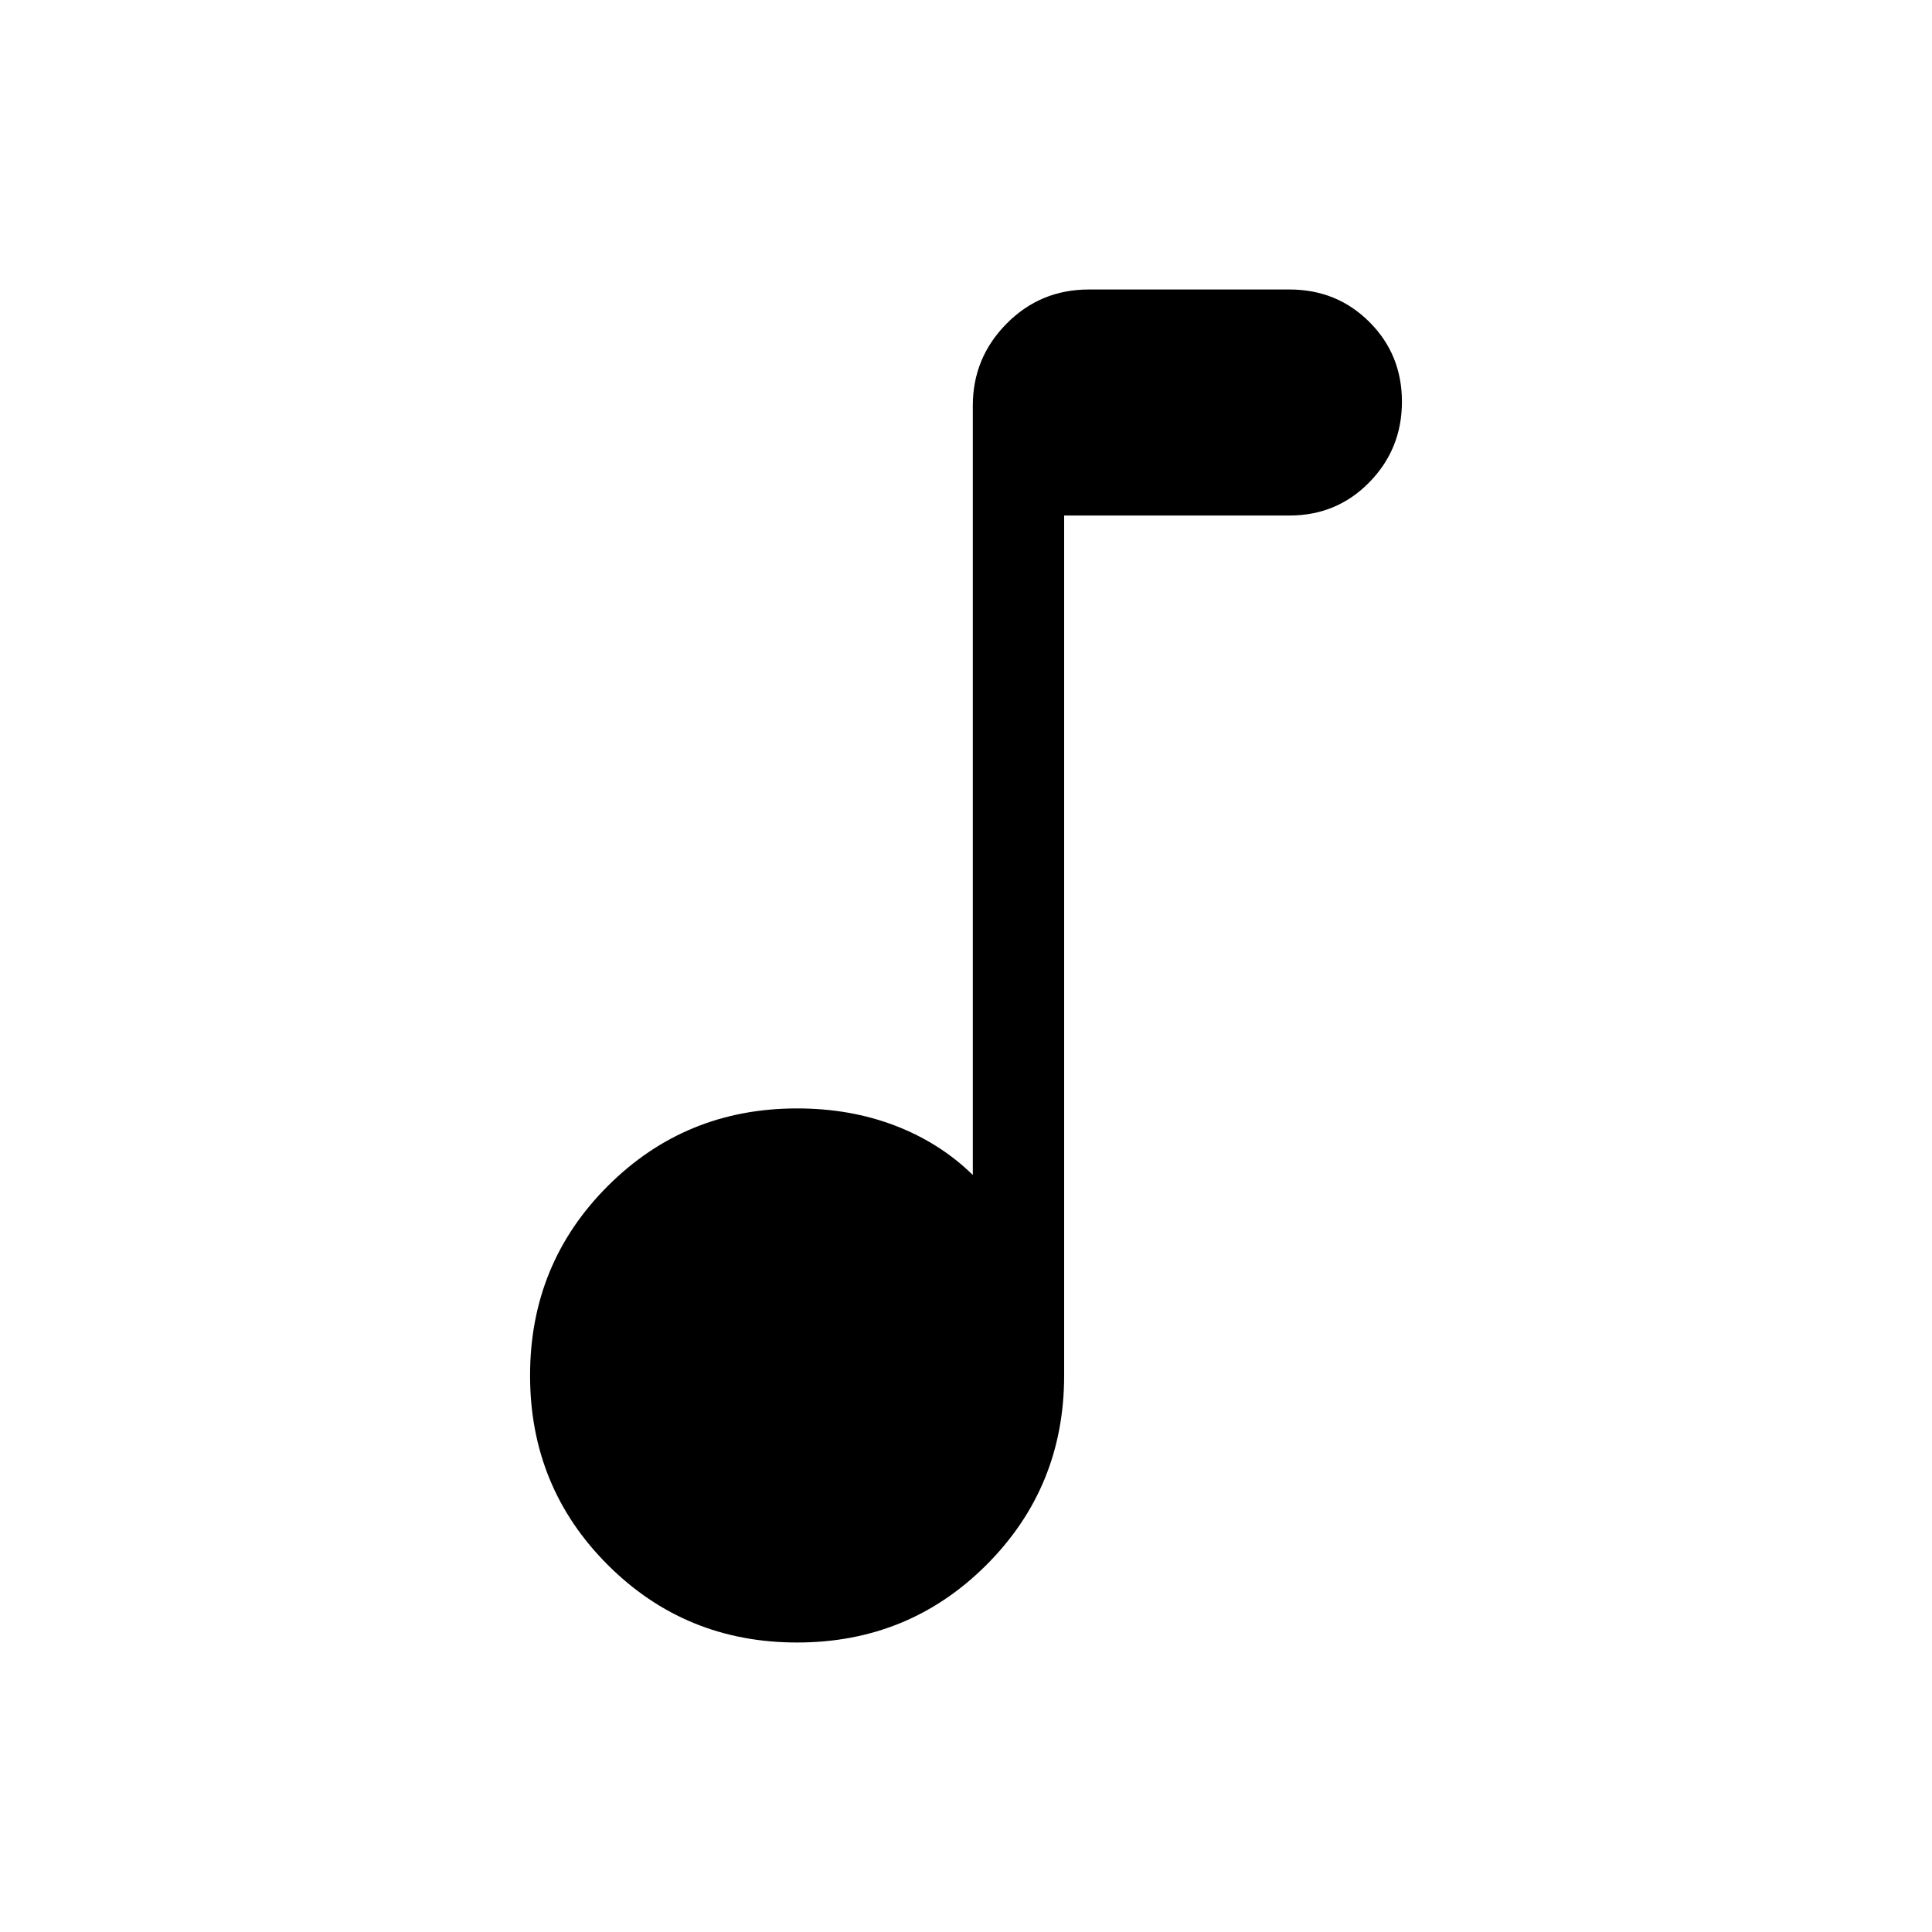
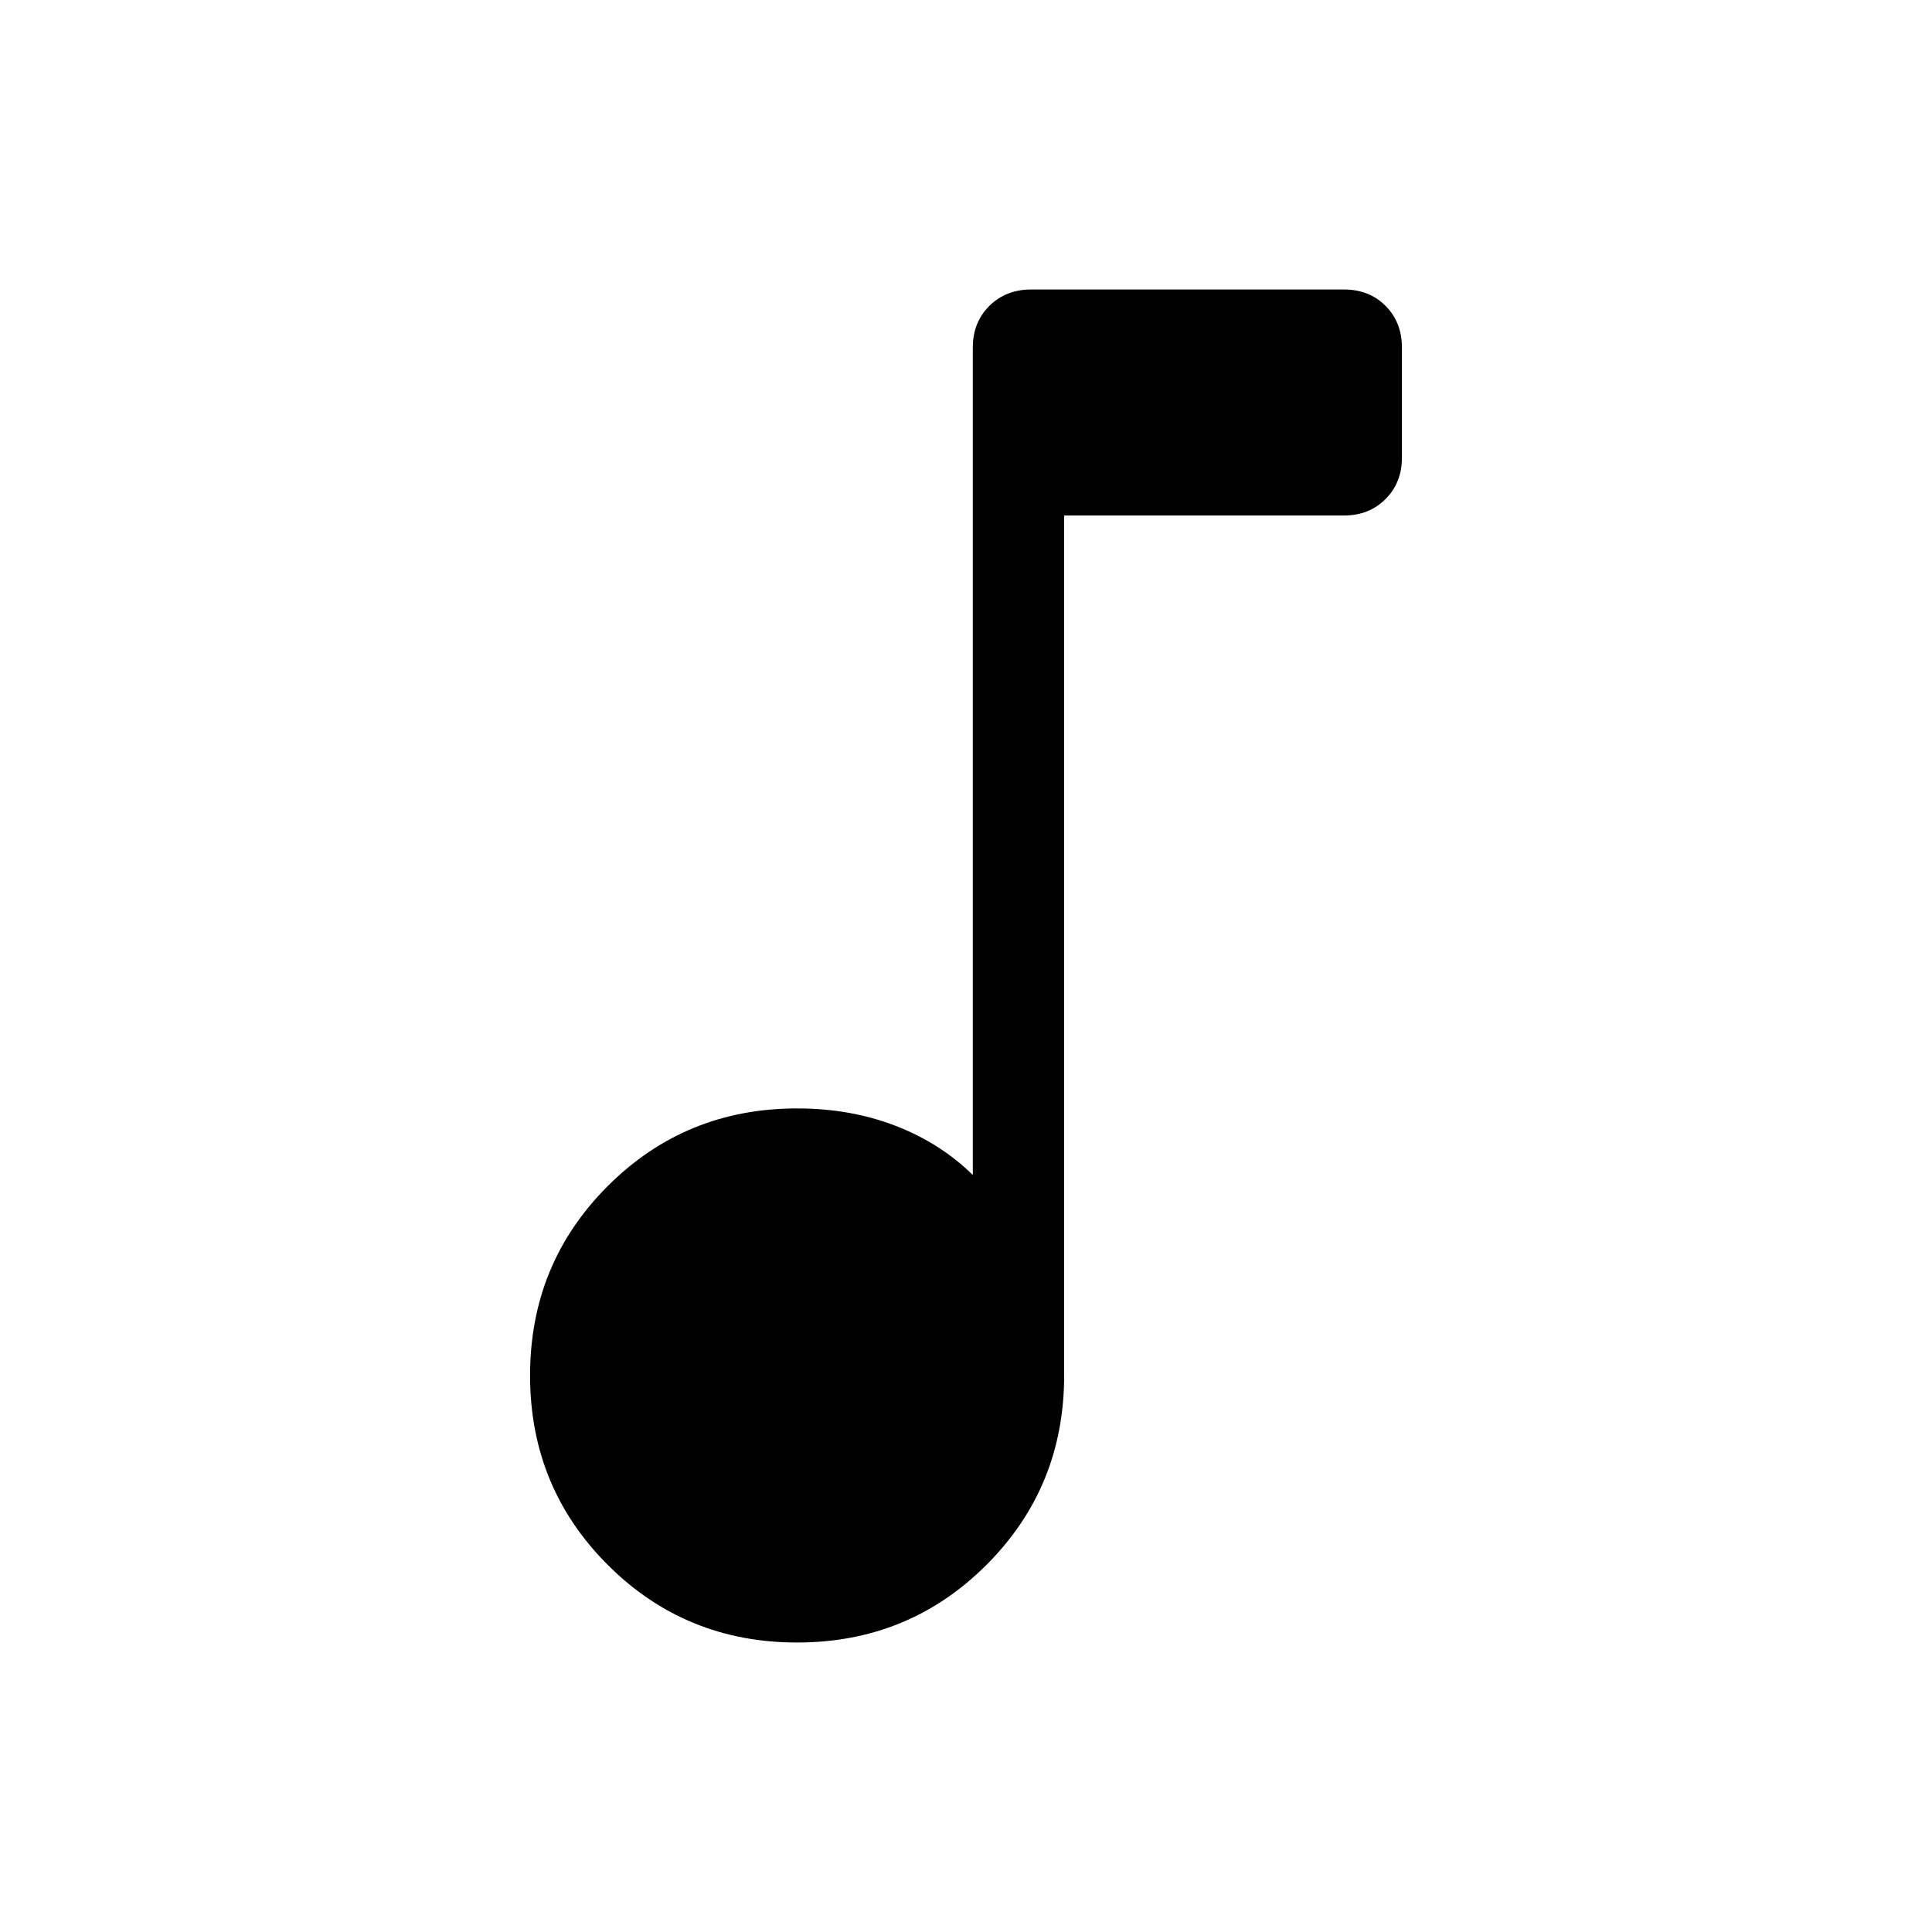
<svg xmlns="http://www.w3.org/2000/svg" height="48" viewBox="0 -960 960 960" width="48">
-   <path d="M396.077-143.848q-55.519 0-94.105-38.586-38.586-38.586-38.586-94.105 0-55.519 38.586-94.105 38.586-38.586 94.105-38.586 26.462 0 48.769 8.577 22.308 8.577 38.539 24.5V-758.46q0-23.75 16.778-40.721 16.779-16.971 40.914-16.971h99.692q23.509 0 39.677 16.142t16.168 39.615q0 23.473-16.168 40.011-16.168 16.538-39.677 16.538H528.768v427.307q0 55.519-38.586 94.105-38.586 38.586-94.105 38.586Z" />
+   <path d="M396.077-143.848q-55.519 0-94.105-38.586-38.586-38.586-38.586-94.105 0-55.519 38.586-94.105 38.586-38.586 94.105-38.586 26.462 0 48.769 8.577 22.308 8.577 38.539 24.5v-411.153q0-12.519 8.209-20.683 8.209-8.163 20.796-8.163h155.406q12.587 0 20.703 8.163 8.115 8.164 8.115 20.683v54.614q0 12.519-8.164 20.682-8.163 8.164-20.682 8.164h-139v427.307q0 55.519-38.586 94.105-38.586 38.586-94.105 38.586Z" />
</svg>
